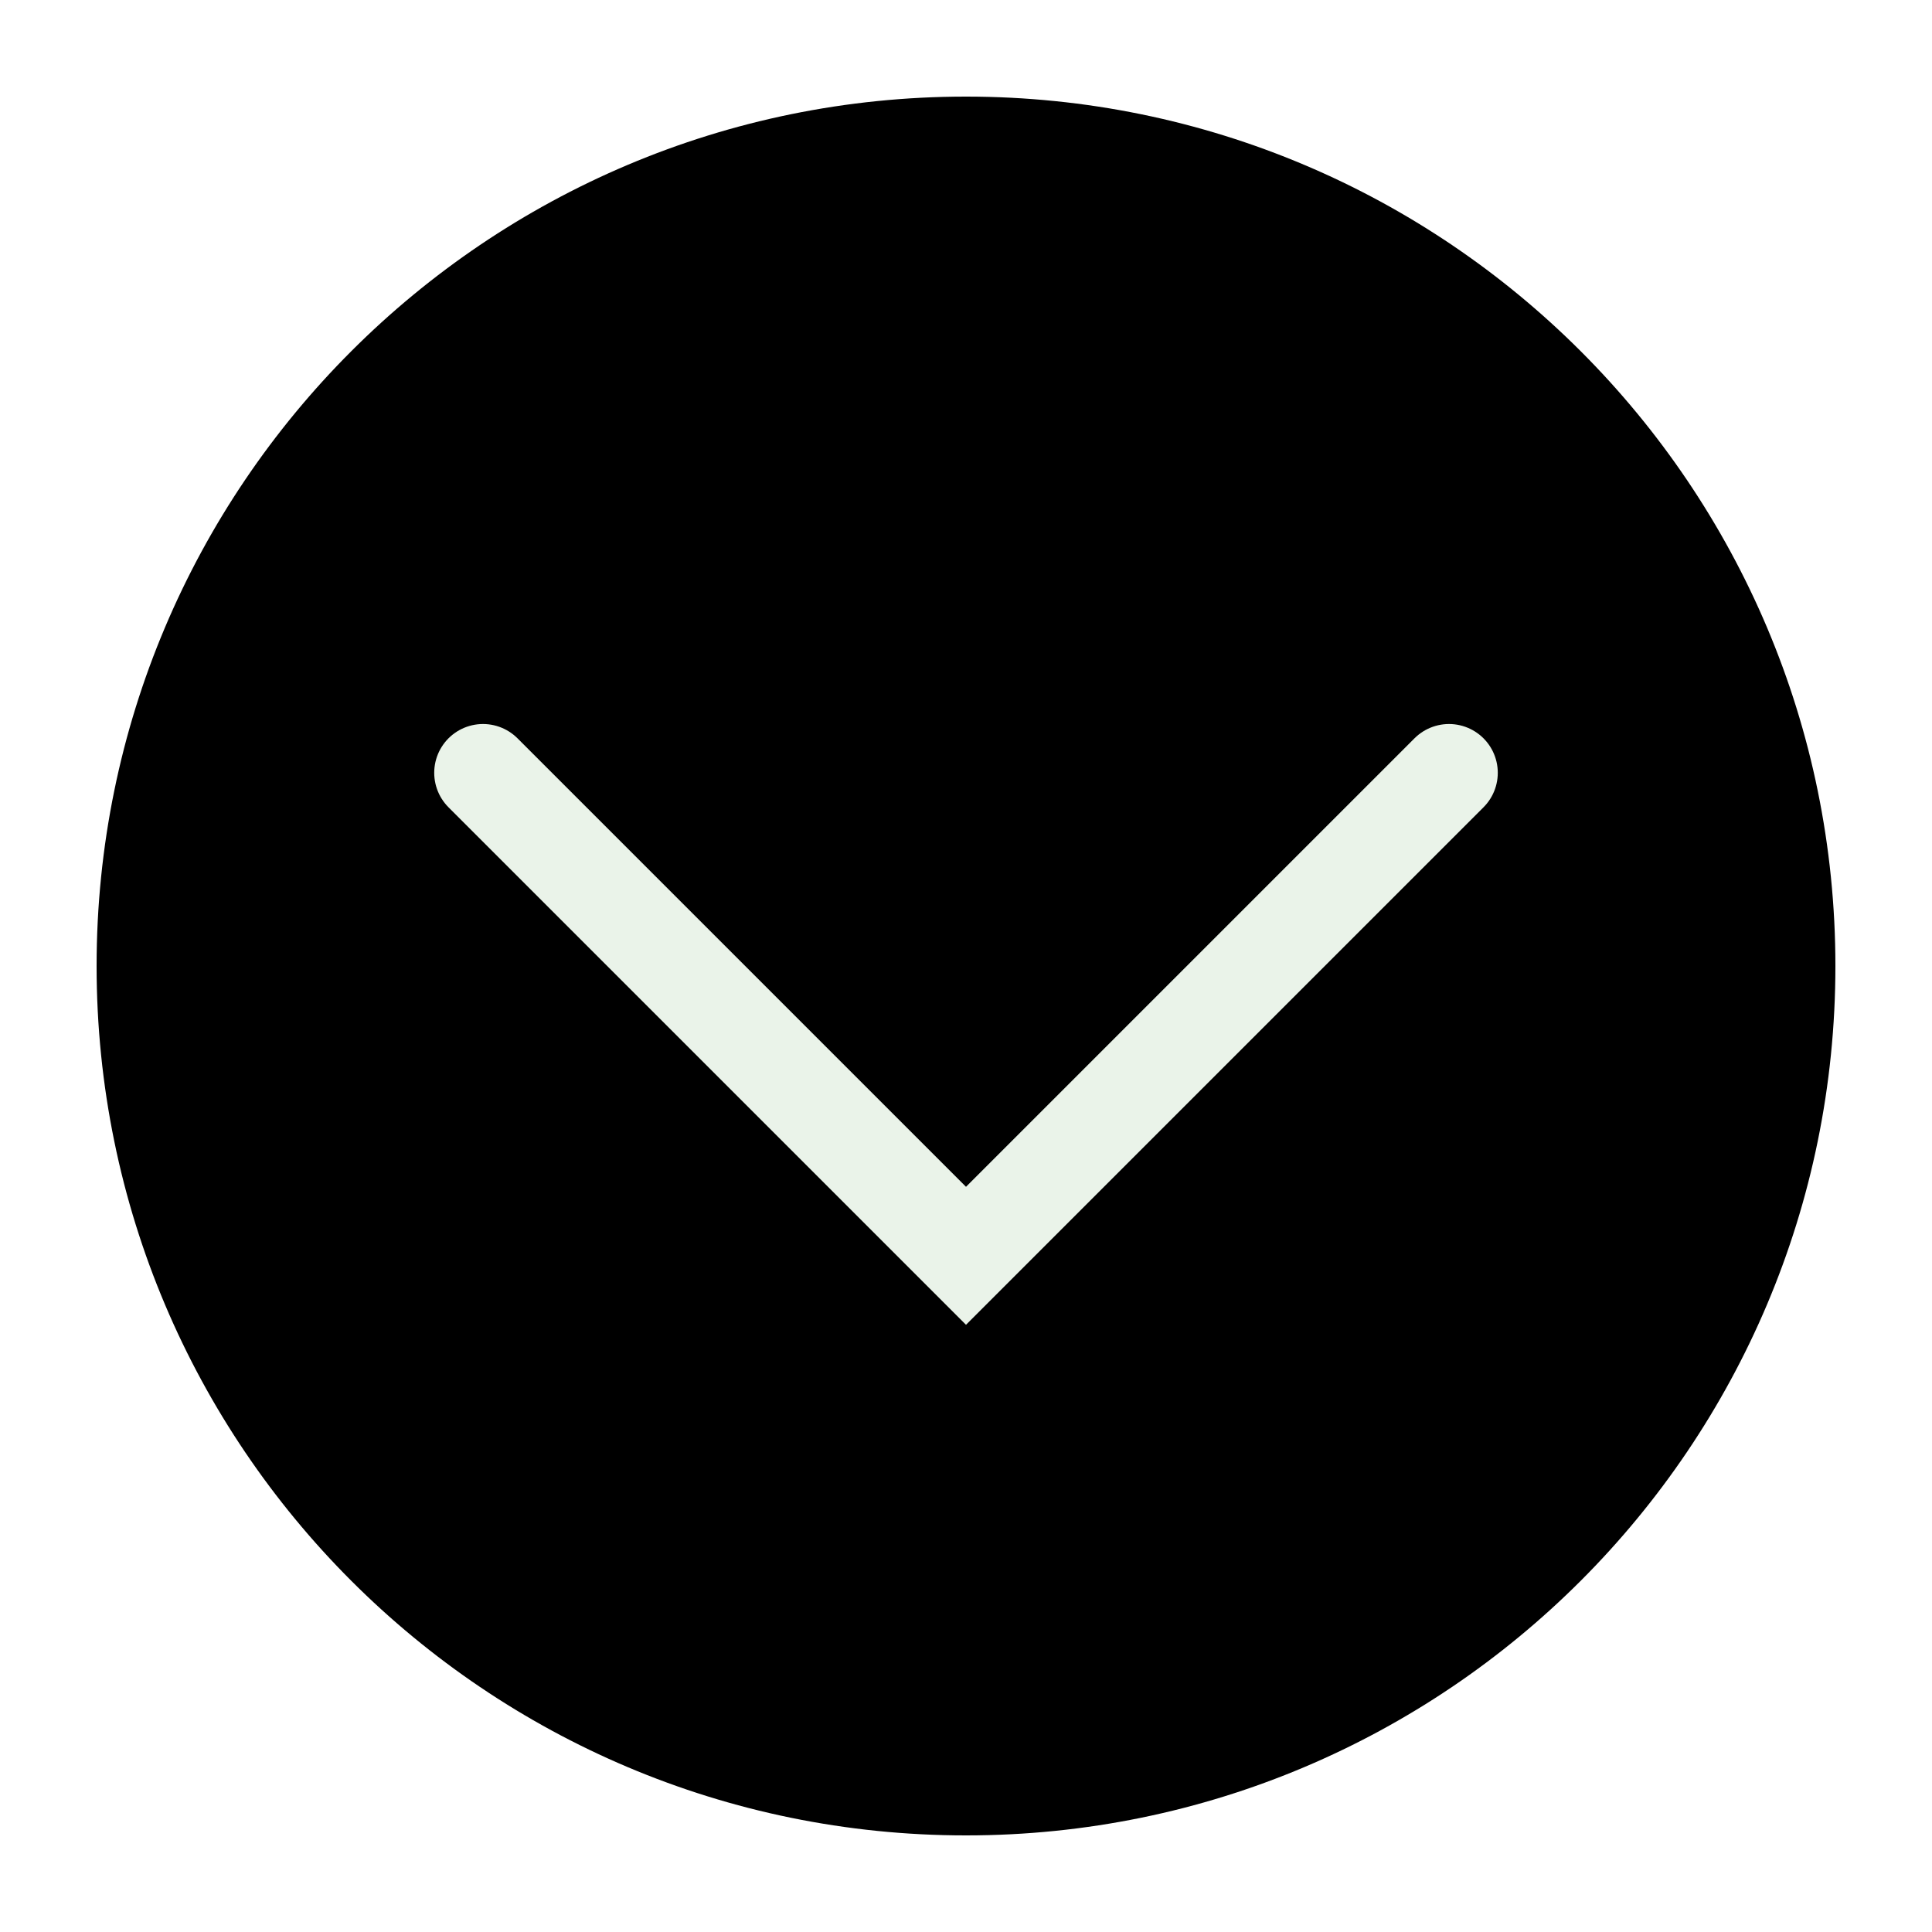
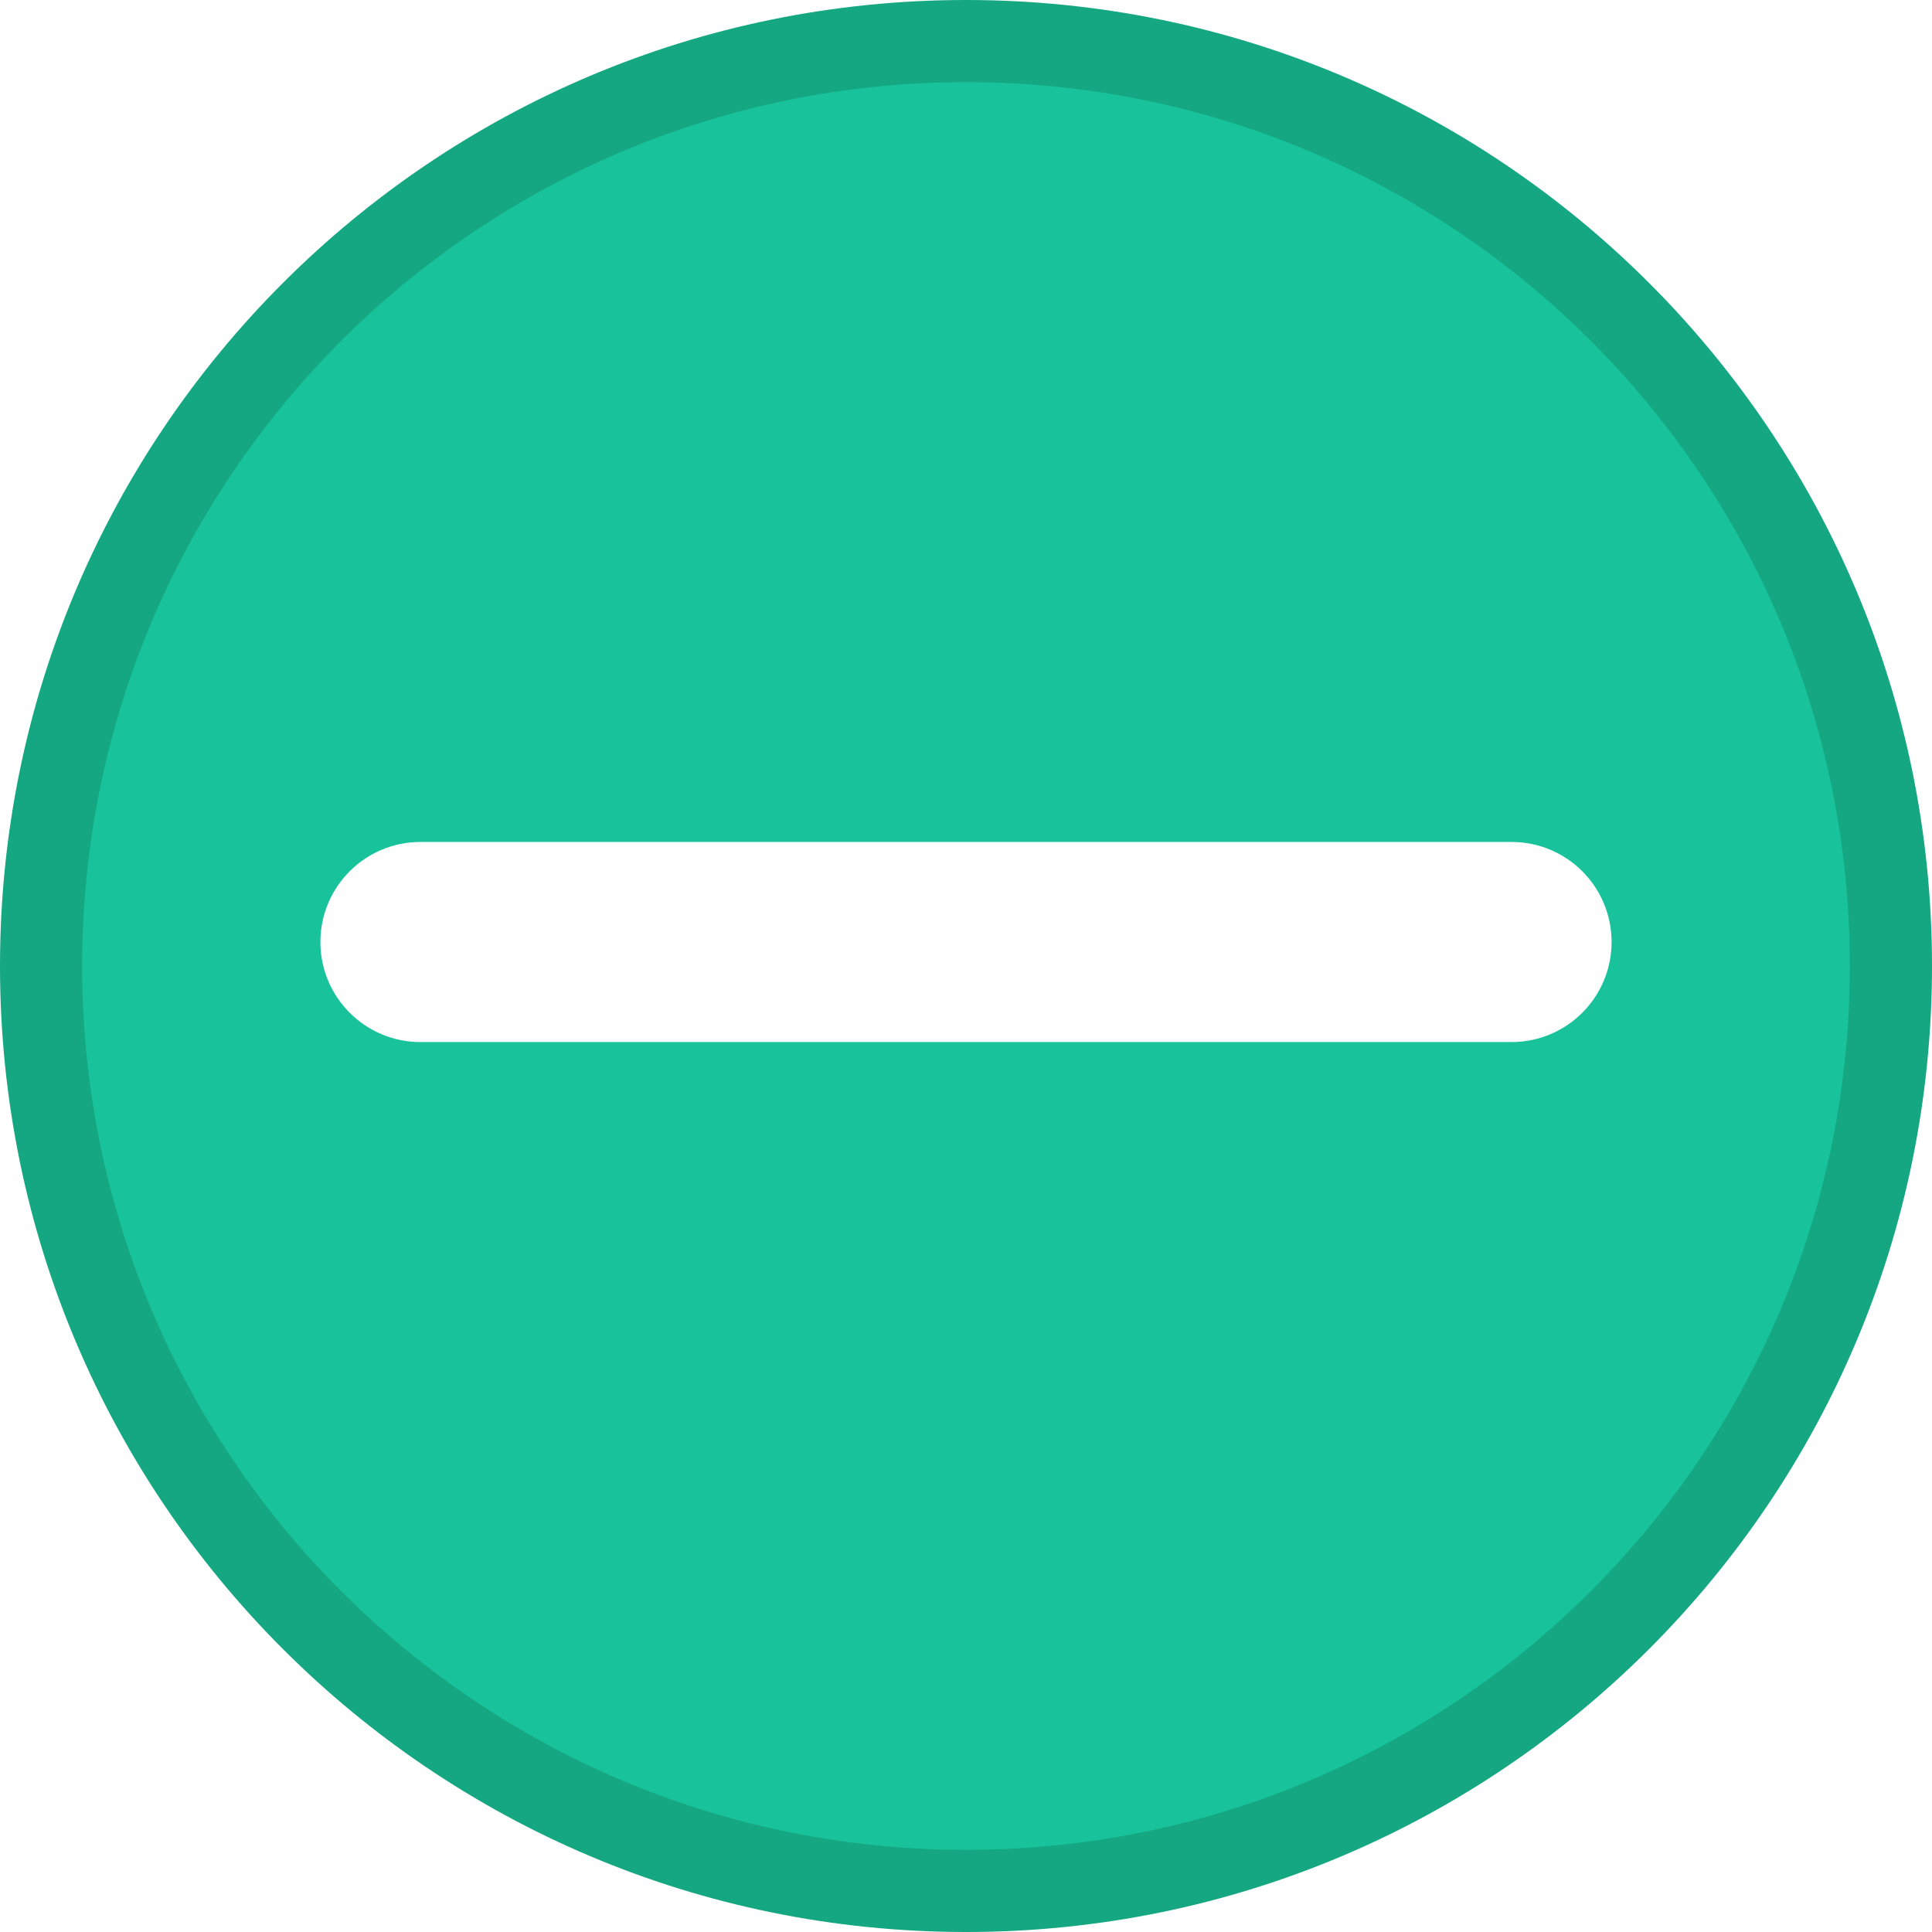
<svg xmlns="http://www.w3.org/2000/svg" viewBox="0 0 50 50" version="1.2" baseProfile="tiny">
  <defs>
</defs>
  <g fill="none" stroke="black" stroke-width="1" fill-rule="evenodd" stroke-linecap="square" stroke-linejoin="bevel">
-     <g fill="#000000" fill-opacity="1" stroke="none" transform="matrix(2.5,0,0,2.5,2.5,2.5)" font-family="Noto Sans" font-size="10" font-weight="400" font-style="normal">
-       <circle cx="9" cy="9" r="9" />
+     <g fill="#14a782" fill-opacity="1" stroke="none" transform="matrix(0.0548336,0,0,-0.0548338,-0.327859,50.114)" font-family="Inter" font-size="10" font-weight="400" font-style="normal">
+       <path vector-effect="none" fill-rule="evenodd" d="M461.904,2.079 C713.705,2.079 917.829,206.204 917.829,458.004 C917.829,709.801 713.705,913.925 461.904,913.925 C210.105,913.925 5.979,709.801 5.979,458.004 C5.979,206.204 210.105,2.079 461.904,2.079 " />
    </g>
-     <g fill="none" stroke="#eaf3e9" stroke-opacity="1" stroke-width="1.01" stroke-linecap="round" stroke-linejoin="miter" stroke-miterlimit="2" transform="matrix(2.5,0,0,2.5,2.5,2.5)" font-family="Noto Sans" font-size="10" font-weight="400" font-style="normal">
-       <polyline fill="none" vector-effect="none" points="4,7 9,12 14,7 " />
+     <g fill="#18c39b" fill-opacity="1" stroke="none" transform="matrix(0.0548336,0,0,-0.0548338,-0.327859,50.114)" font-family="Inter" font-size="10" font-weight="400" font-style="normal">
+       <path vector-effect="none" fill-rule="evenodd" d="M461.904,40.854 C692.288,40.854 879.05,227.617 879.05,458.004 C879.05,688.387 692.288,875.15 461.904,875.15 C231.521,875.15 44.754,688.387 44.754,458.004 C44.754,227.617 231.521,40.854 461.904,40.854 " />
    </g>
-     <g fill="none" stroke="#000000" stroke-opacity="1" stroke-width="1" stroke-linecap="square" stroke-linejoin="bevel" transform="matrix(1,0,0,1,0,0)" font-family="Noto Sans" font-size="10" font-weight="400" font-style="normal">
+     <g fill="#fefefe" fill-opacity="1" stroke="none" transform="matrix(0.0548336,0,0,0.0548338,-0.327859,50.114)" font-family="Inter" font-size="10" font-weight="400" font-style="normal">
+       <path vector-effect="none" fill-rule="evenodd" d="M157.197,-469.325 C157.197,-495.406 178.339,-516.548 204.42,-516.548 L719.38,-516.548 C745.46,-516.548 766.603,-495.406 766.603,-469.325 L766.603,-469.325 C766.603,-443.245 745.46,-422.102 719.38,-422.102 L204.42,-422.102 C178.339,-422.102 157.197,-443.245 157.197,-469.325 L157.197,-469.325" />
+     </g>
+     <g fill="none" stroke="#000000" stroke-opacity="1" stroke-width="1" stroke-linecap="square" stroke-linejoin="bevel" transform="matrix(1,0,0,1,0,0)" font-family="Inter" font-size="10" font-weight="400" font-style="normal">
</g>
  </g>
</svg>
